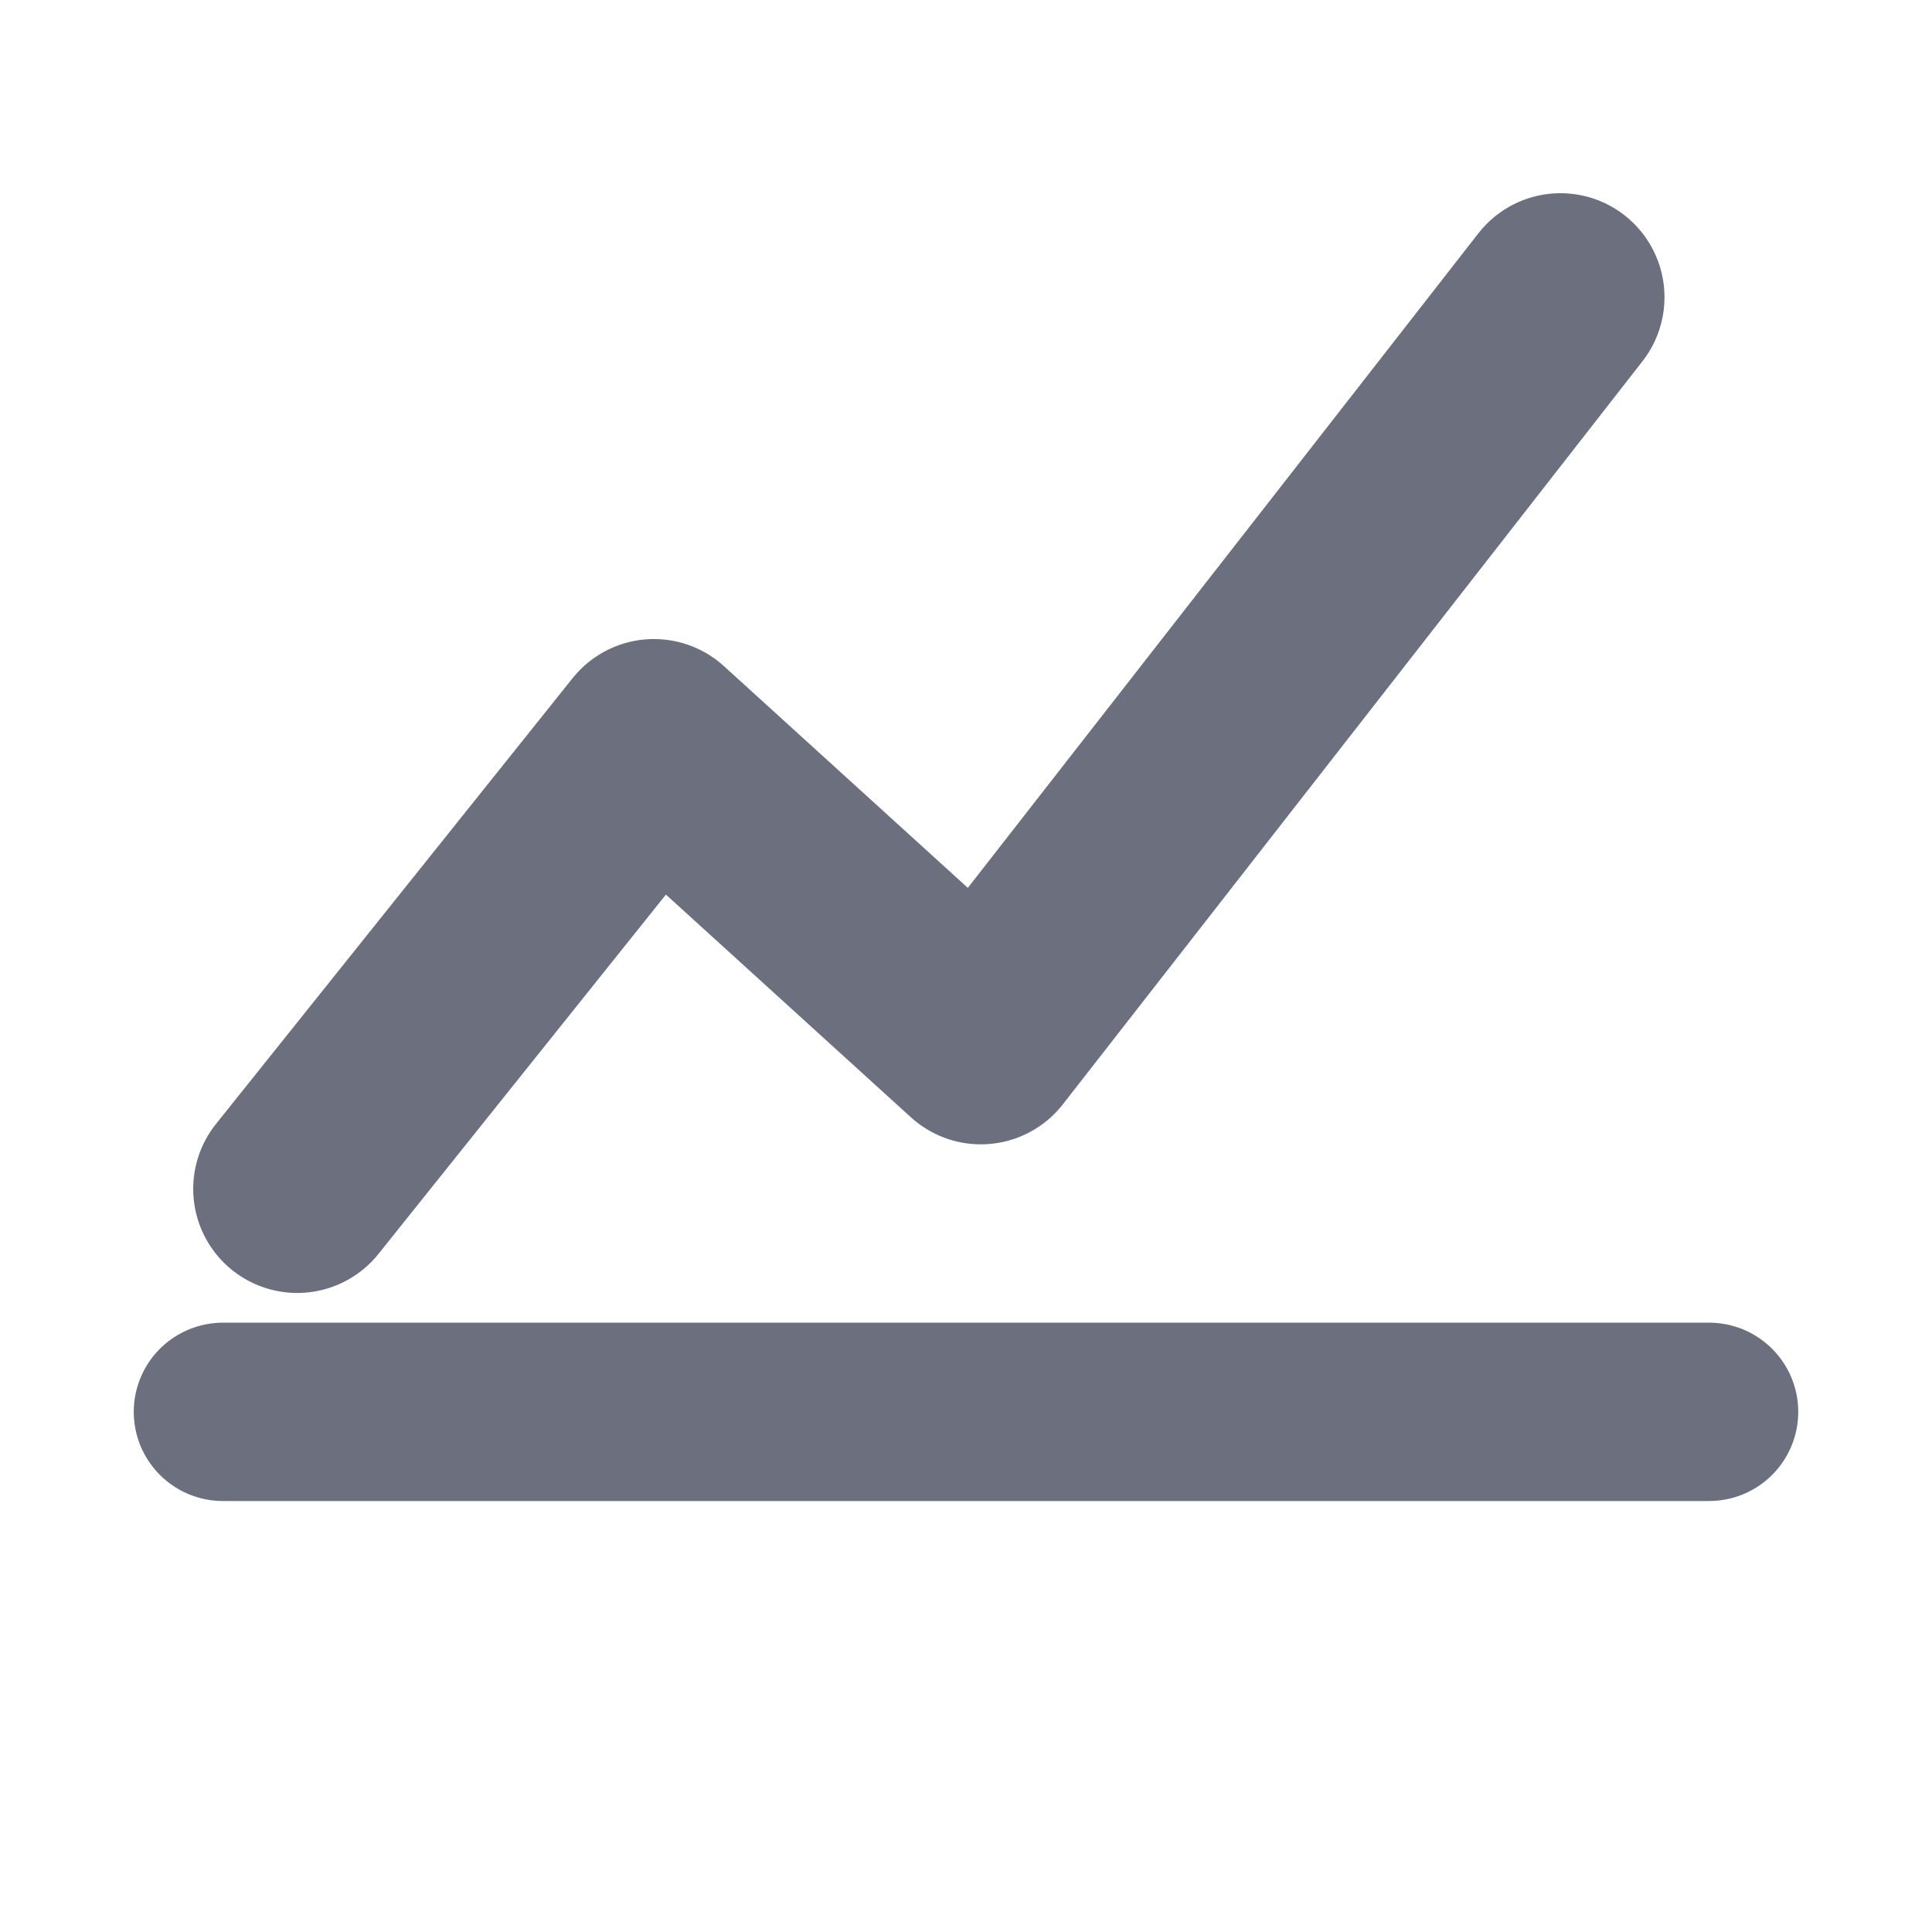
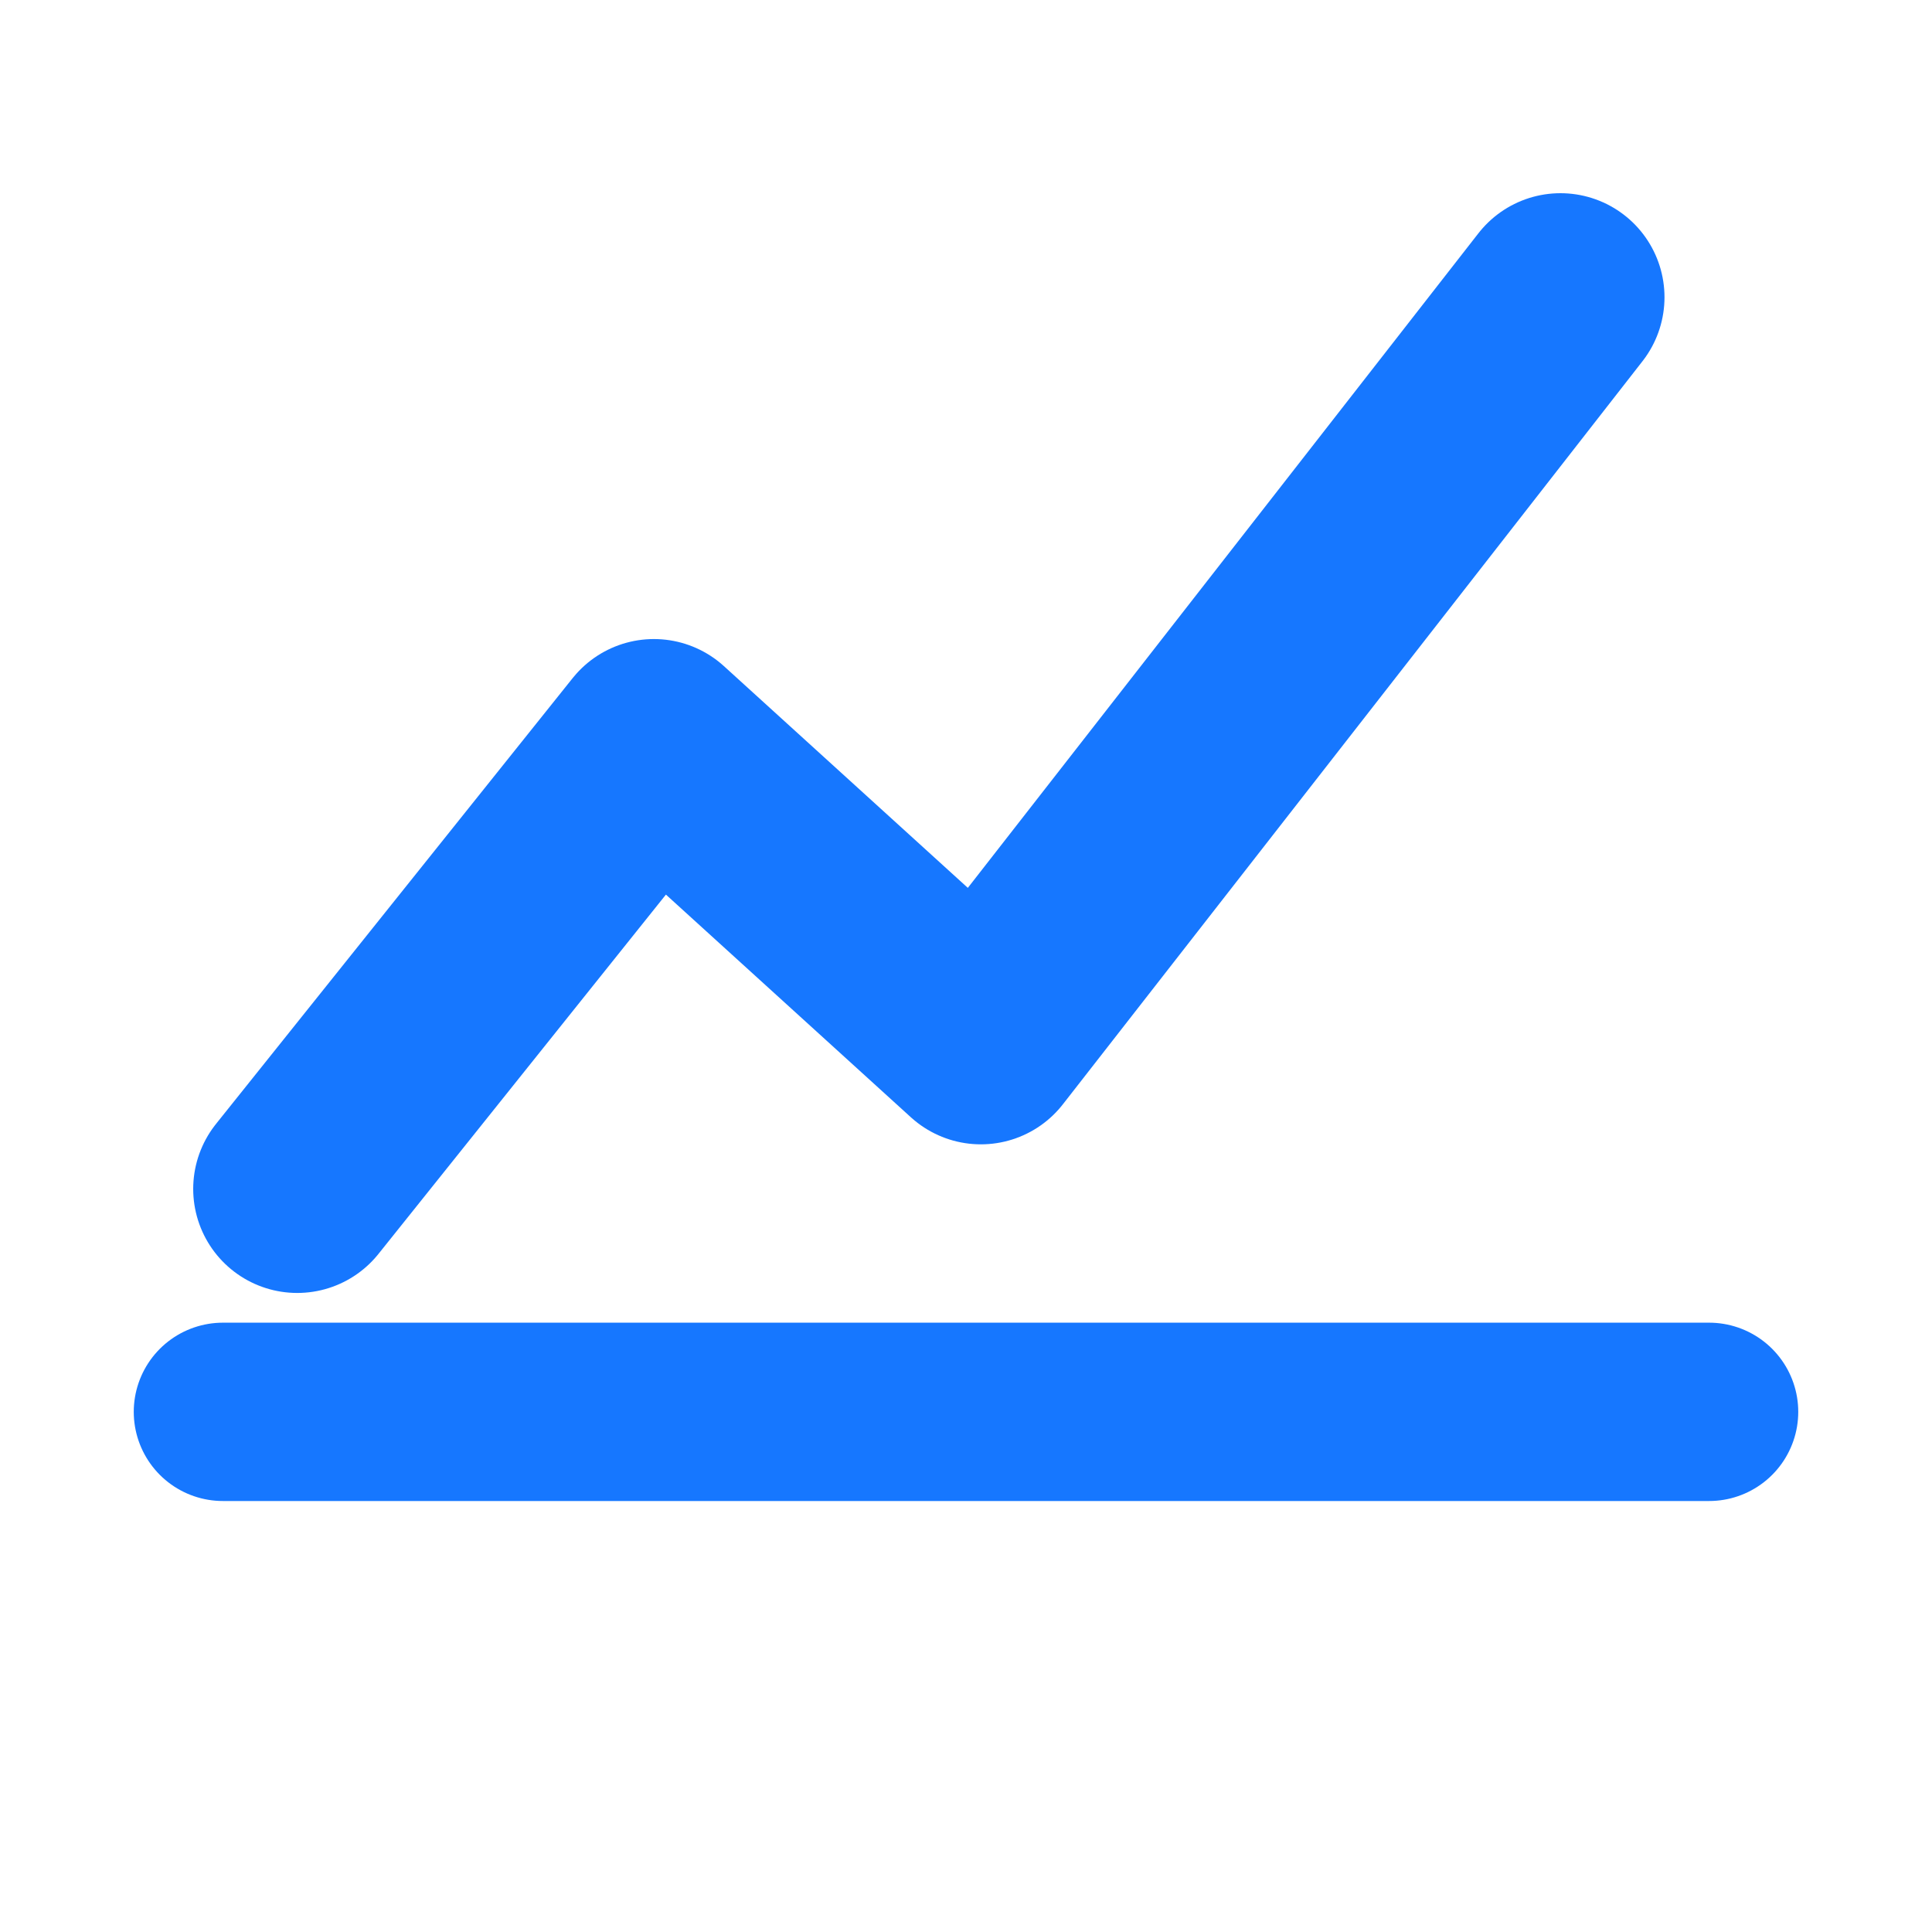
<svg xmlns="http://www.w3.org/2000/svg" width="13" height="13" viewBox="0 0 13 13">
-   <path d="M1.5 9.5h10" stroke="#6C707E" stroke-width="1.2" stroke-linecap="round" />
-   <path d="M2 8l2.4-3 2.2 2 3.9-5" fill="none" stroke="#6C707E" stroke-width="1.4" stroke-linecap="round" stroke-linejoin="round" />
+   <path d="M1.5 9.5h10" stroke="#1677FF" stroke-width="1.2" stroke-linecap="round" />
+   <path d="M2 8l2.4-3 2.2 2 3.9-5" fill="none" stroke="#1677FF" stroke-width="1.4" stroke-linecap="round" stroke-linejoin="round" />
</svg>
